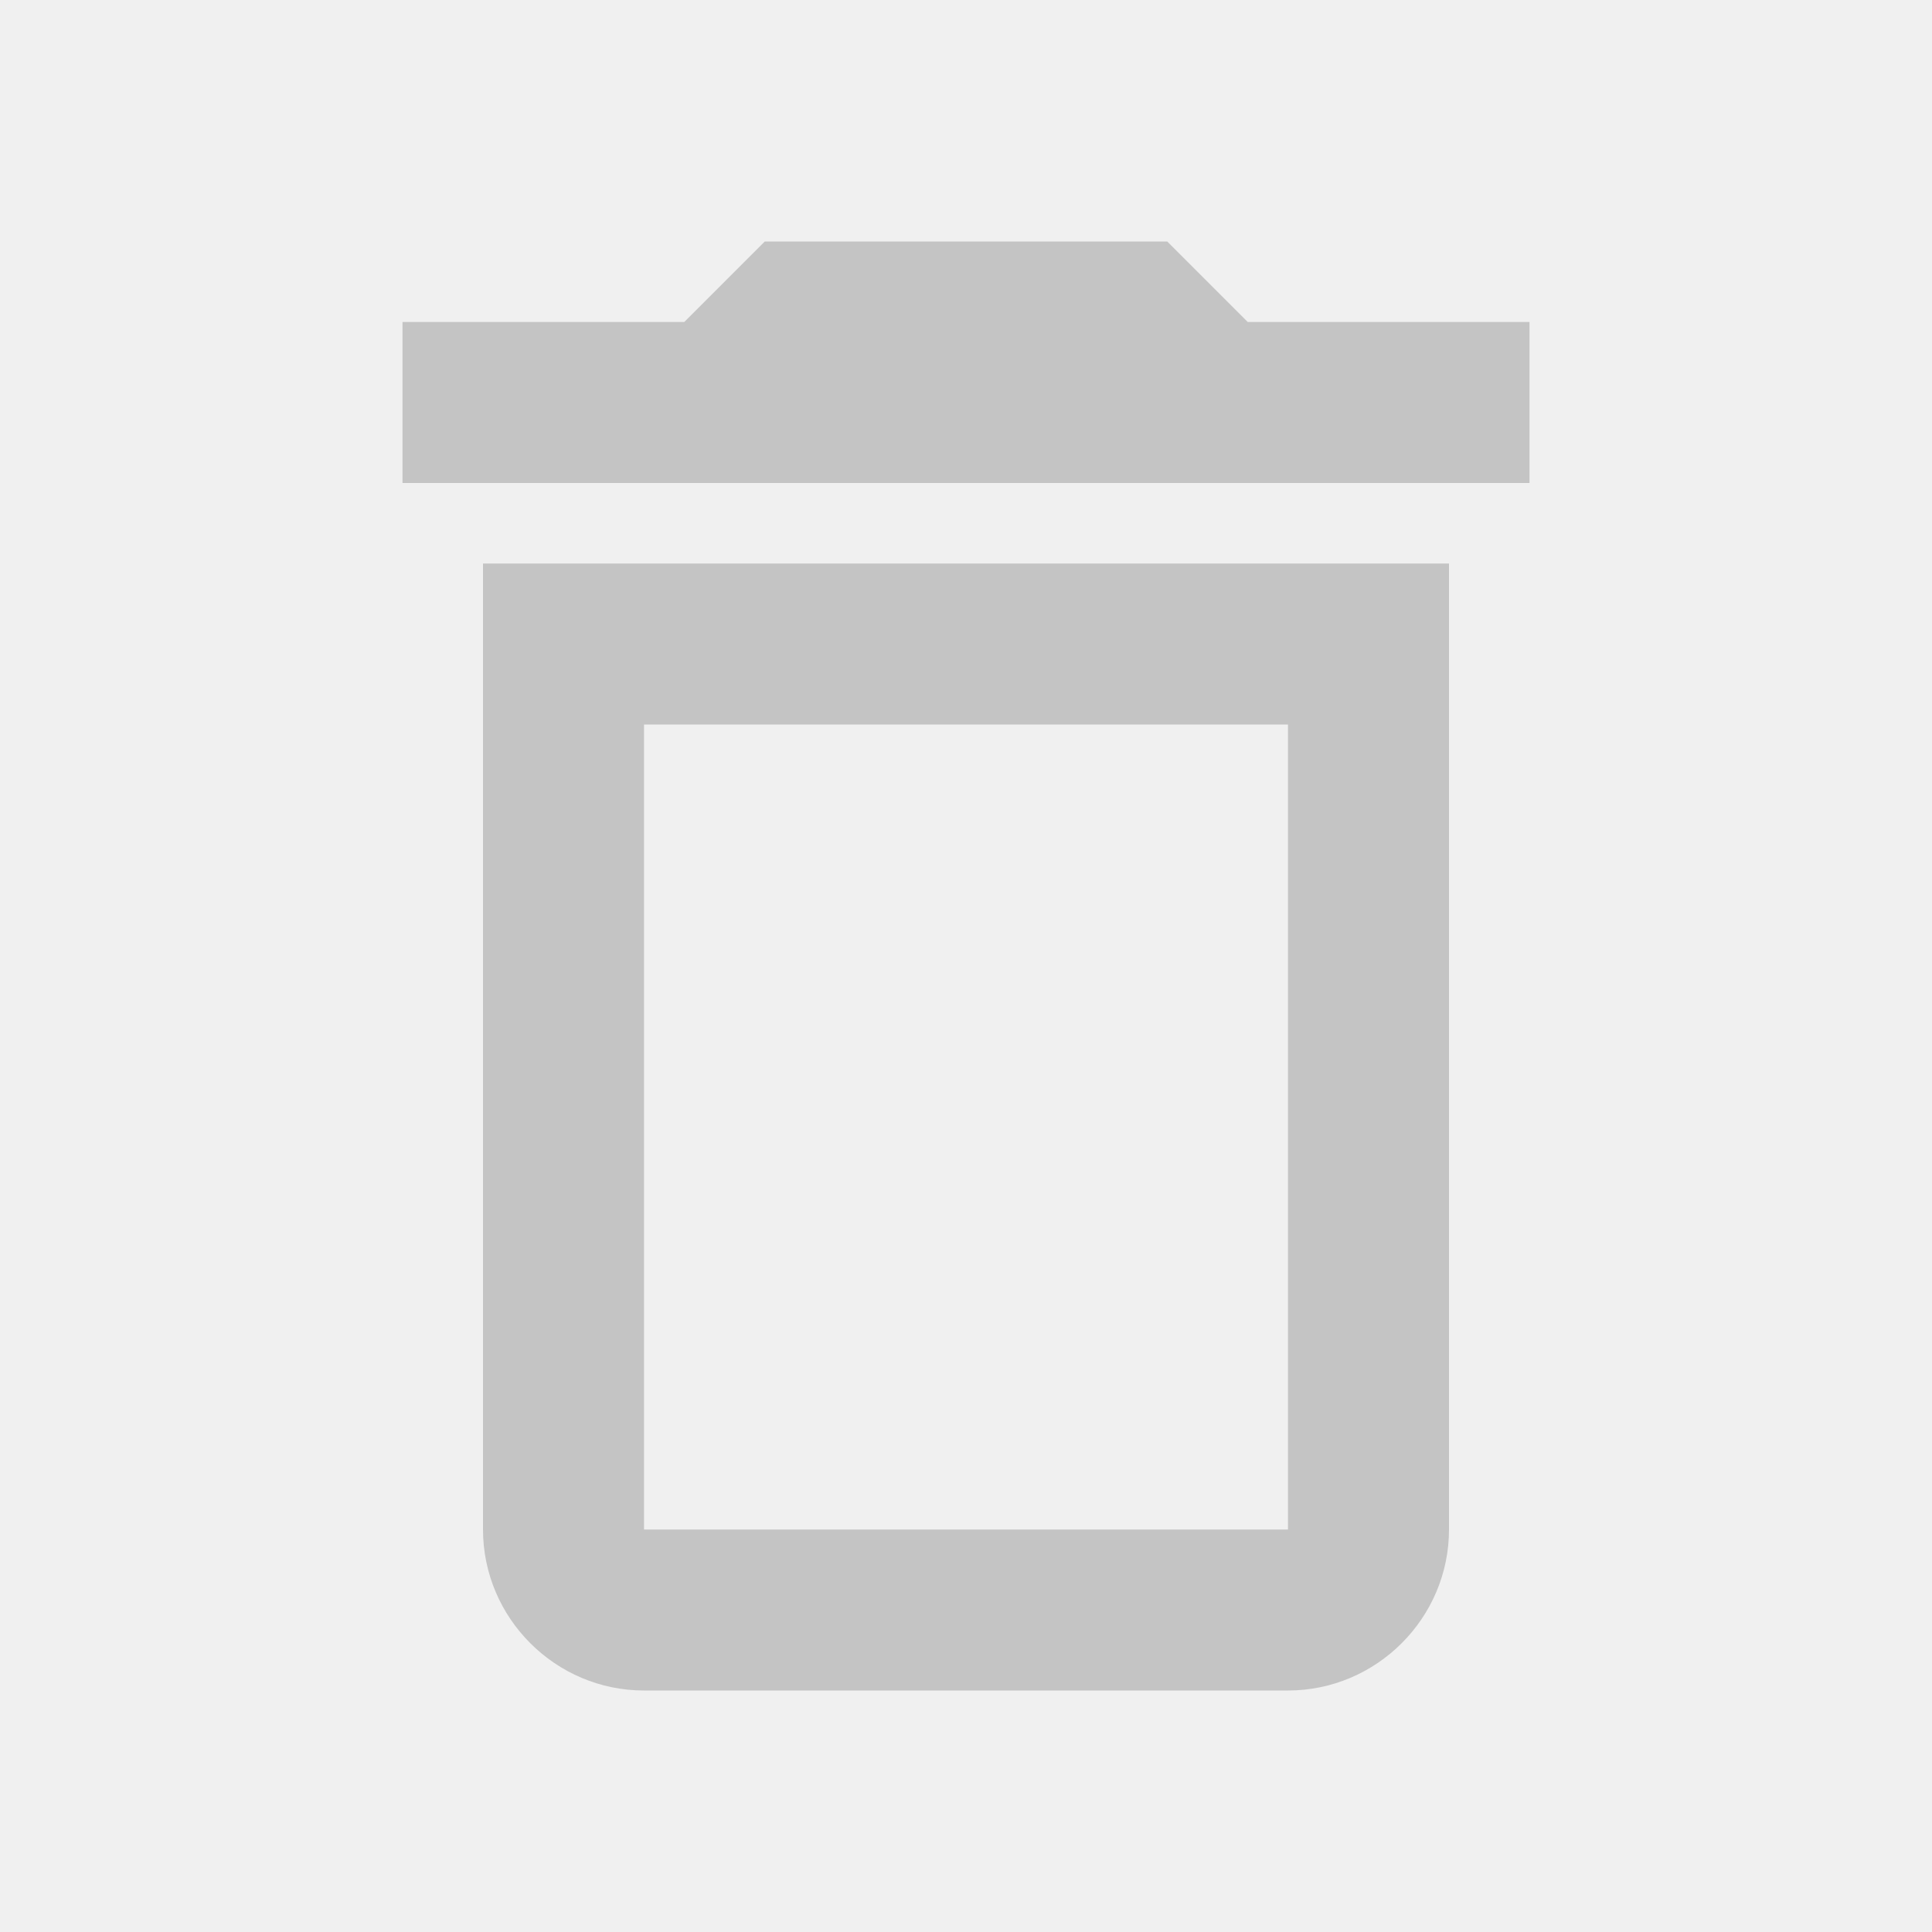
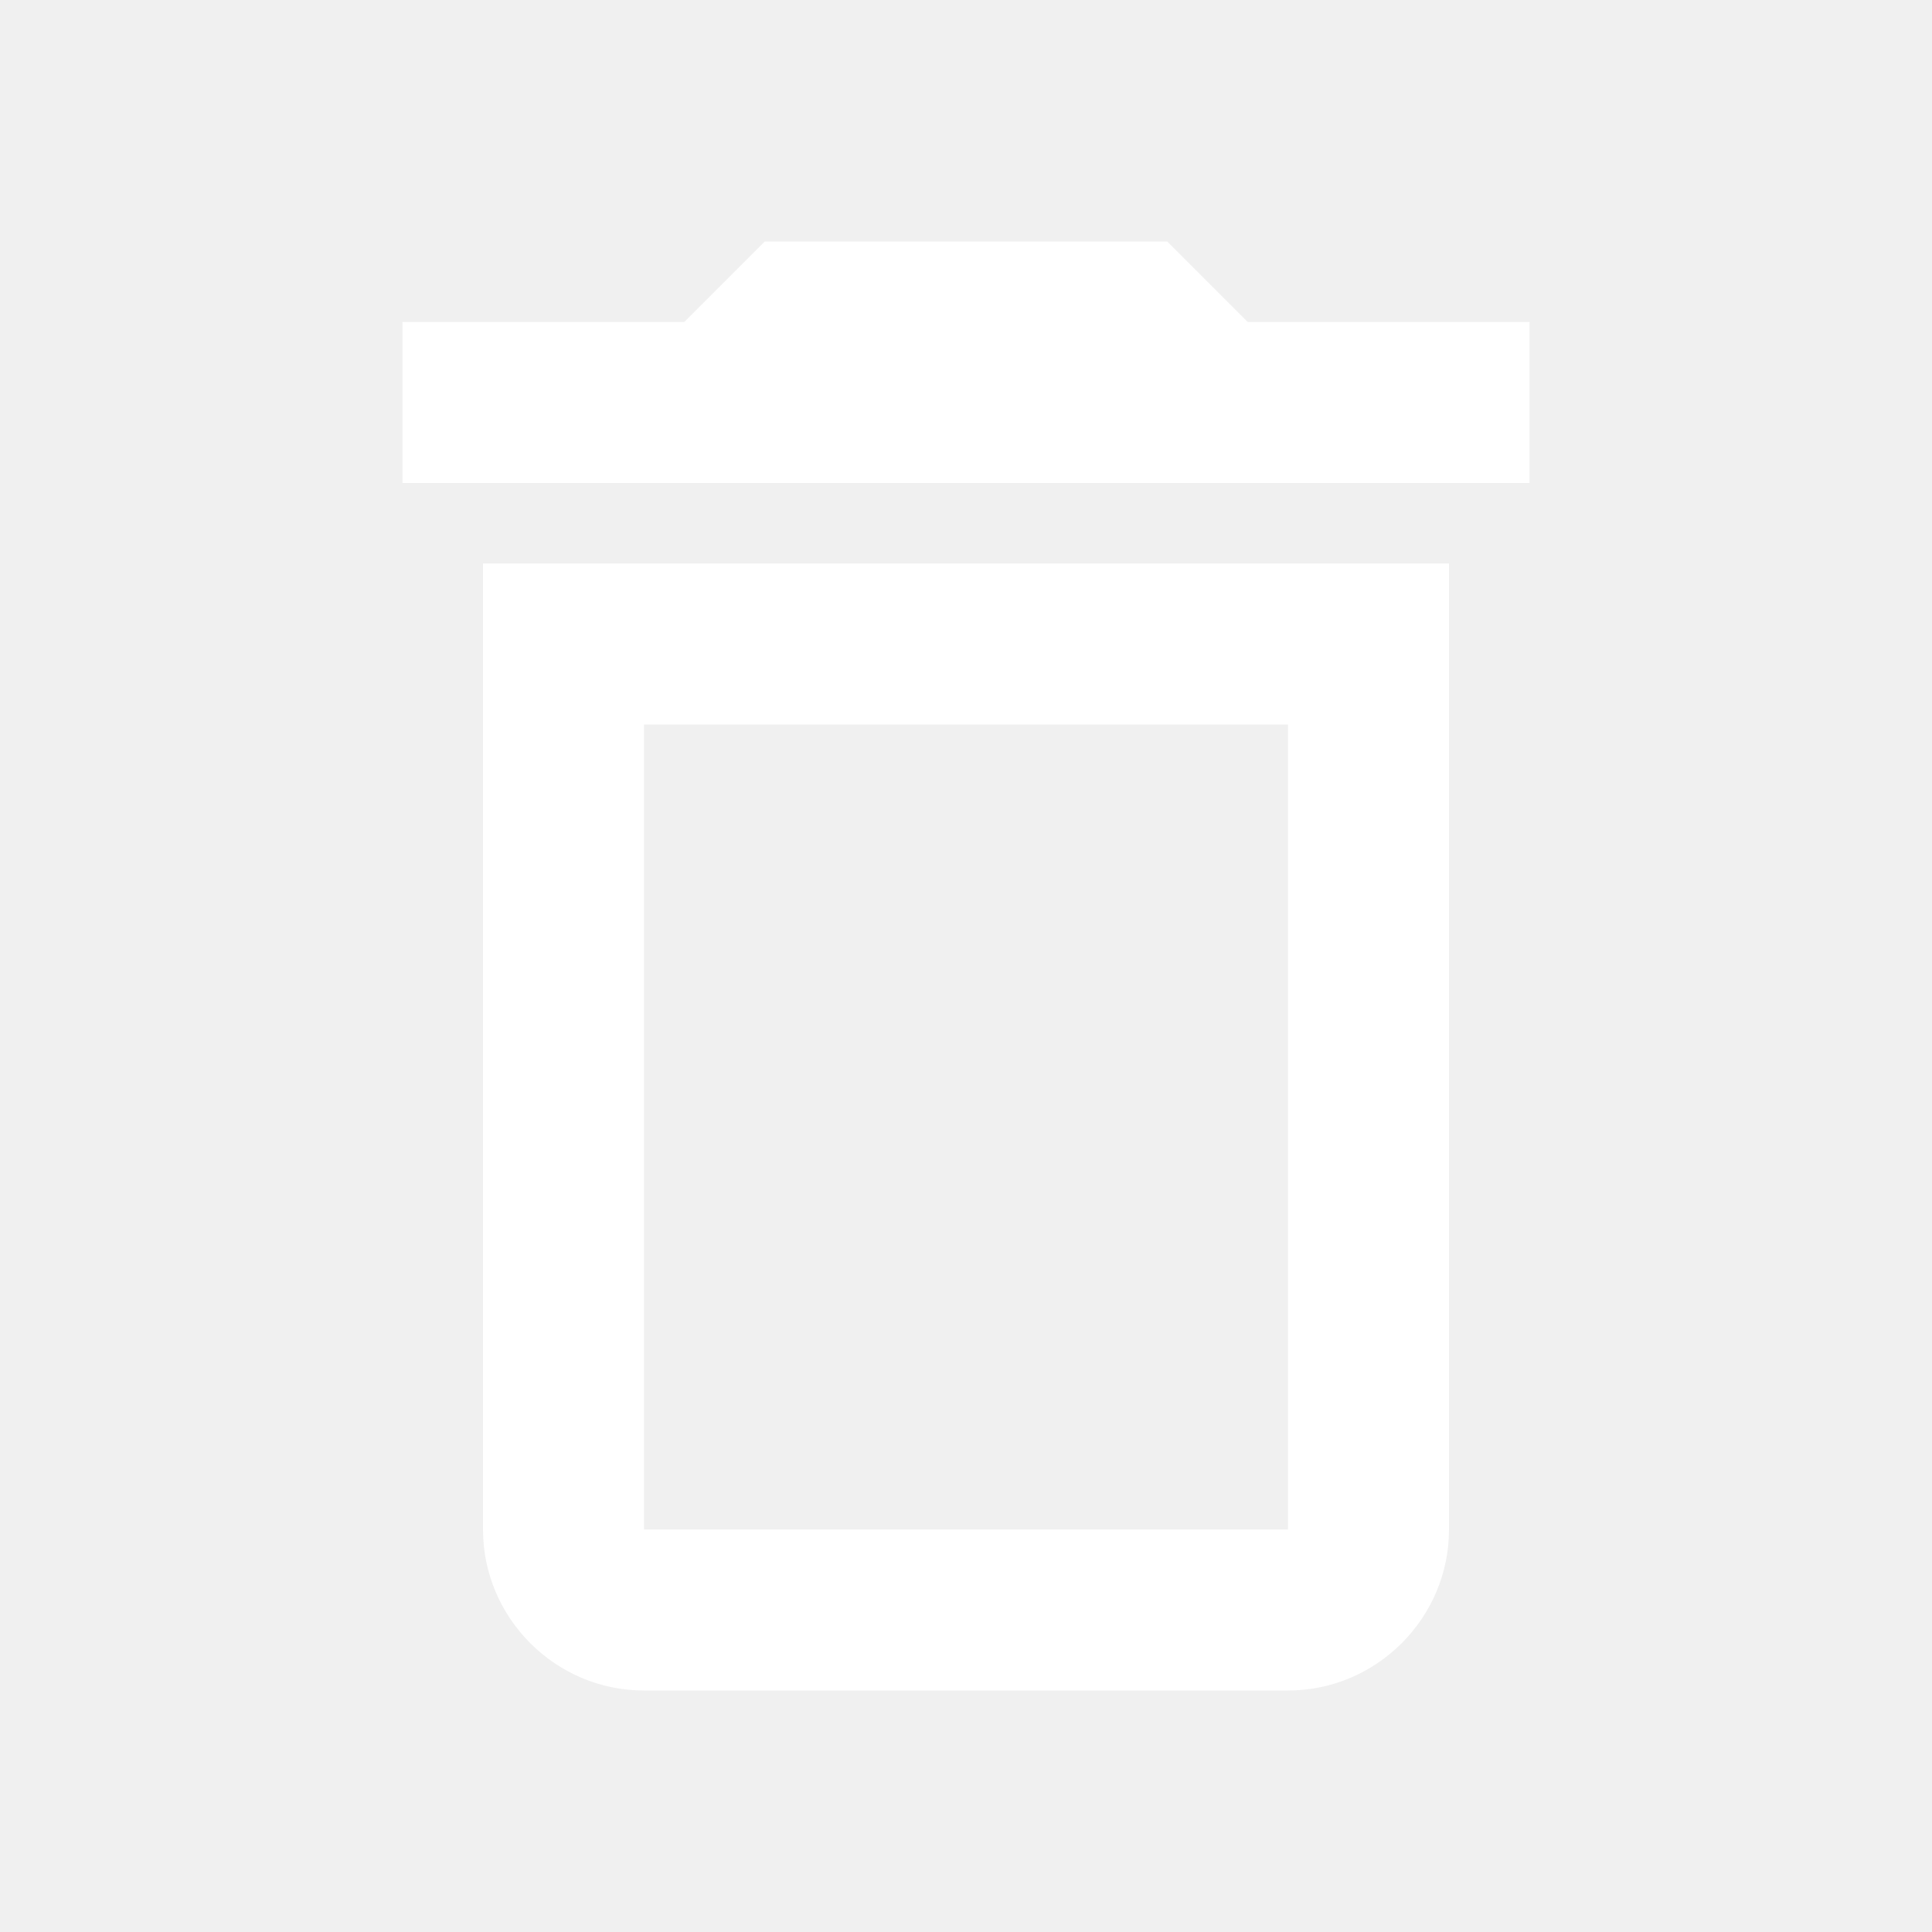
<svg xmlns="http://www.w3.org/2000/svg" width="24" height="24" viewBox="0 0 24 24" fill="none">
-   <path d="M6 19C6 20.1 6.9 21 8 21H16C17.1 21 18 20.1 18 19V7H6V19ZM8 9H16V19H8V9ZM15.5 4L14.5 3H9.5L8.5 4H5V6H19V4H15.5Z" fill="#C4C4C4" />
+   <path d="M6 19C6 20.1 6.9 21 8 21H16C17.1 21 18 20.1 18 19V7H6V19ZM8 9H16V19H8V9ZM15.5 4L14.5 3H9.5L8.5 4H5V6H19V4H15.5Z" fill="white" />
</svg>
